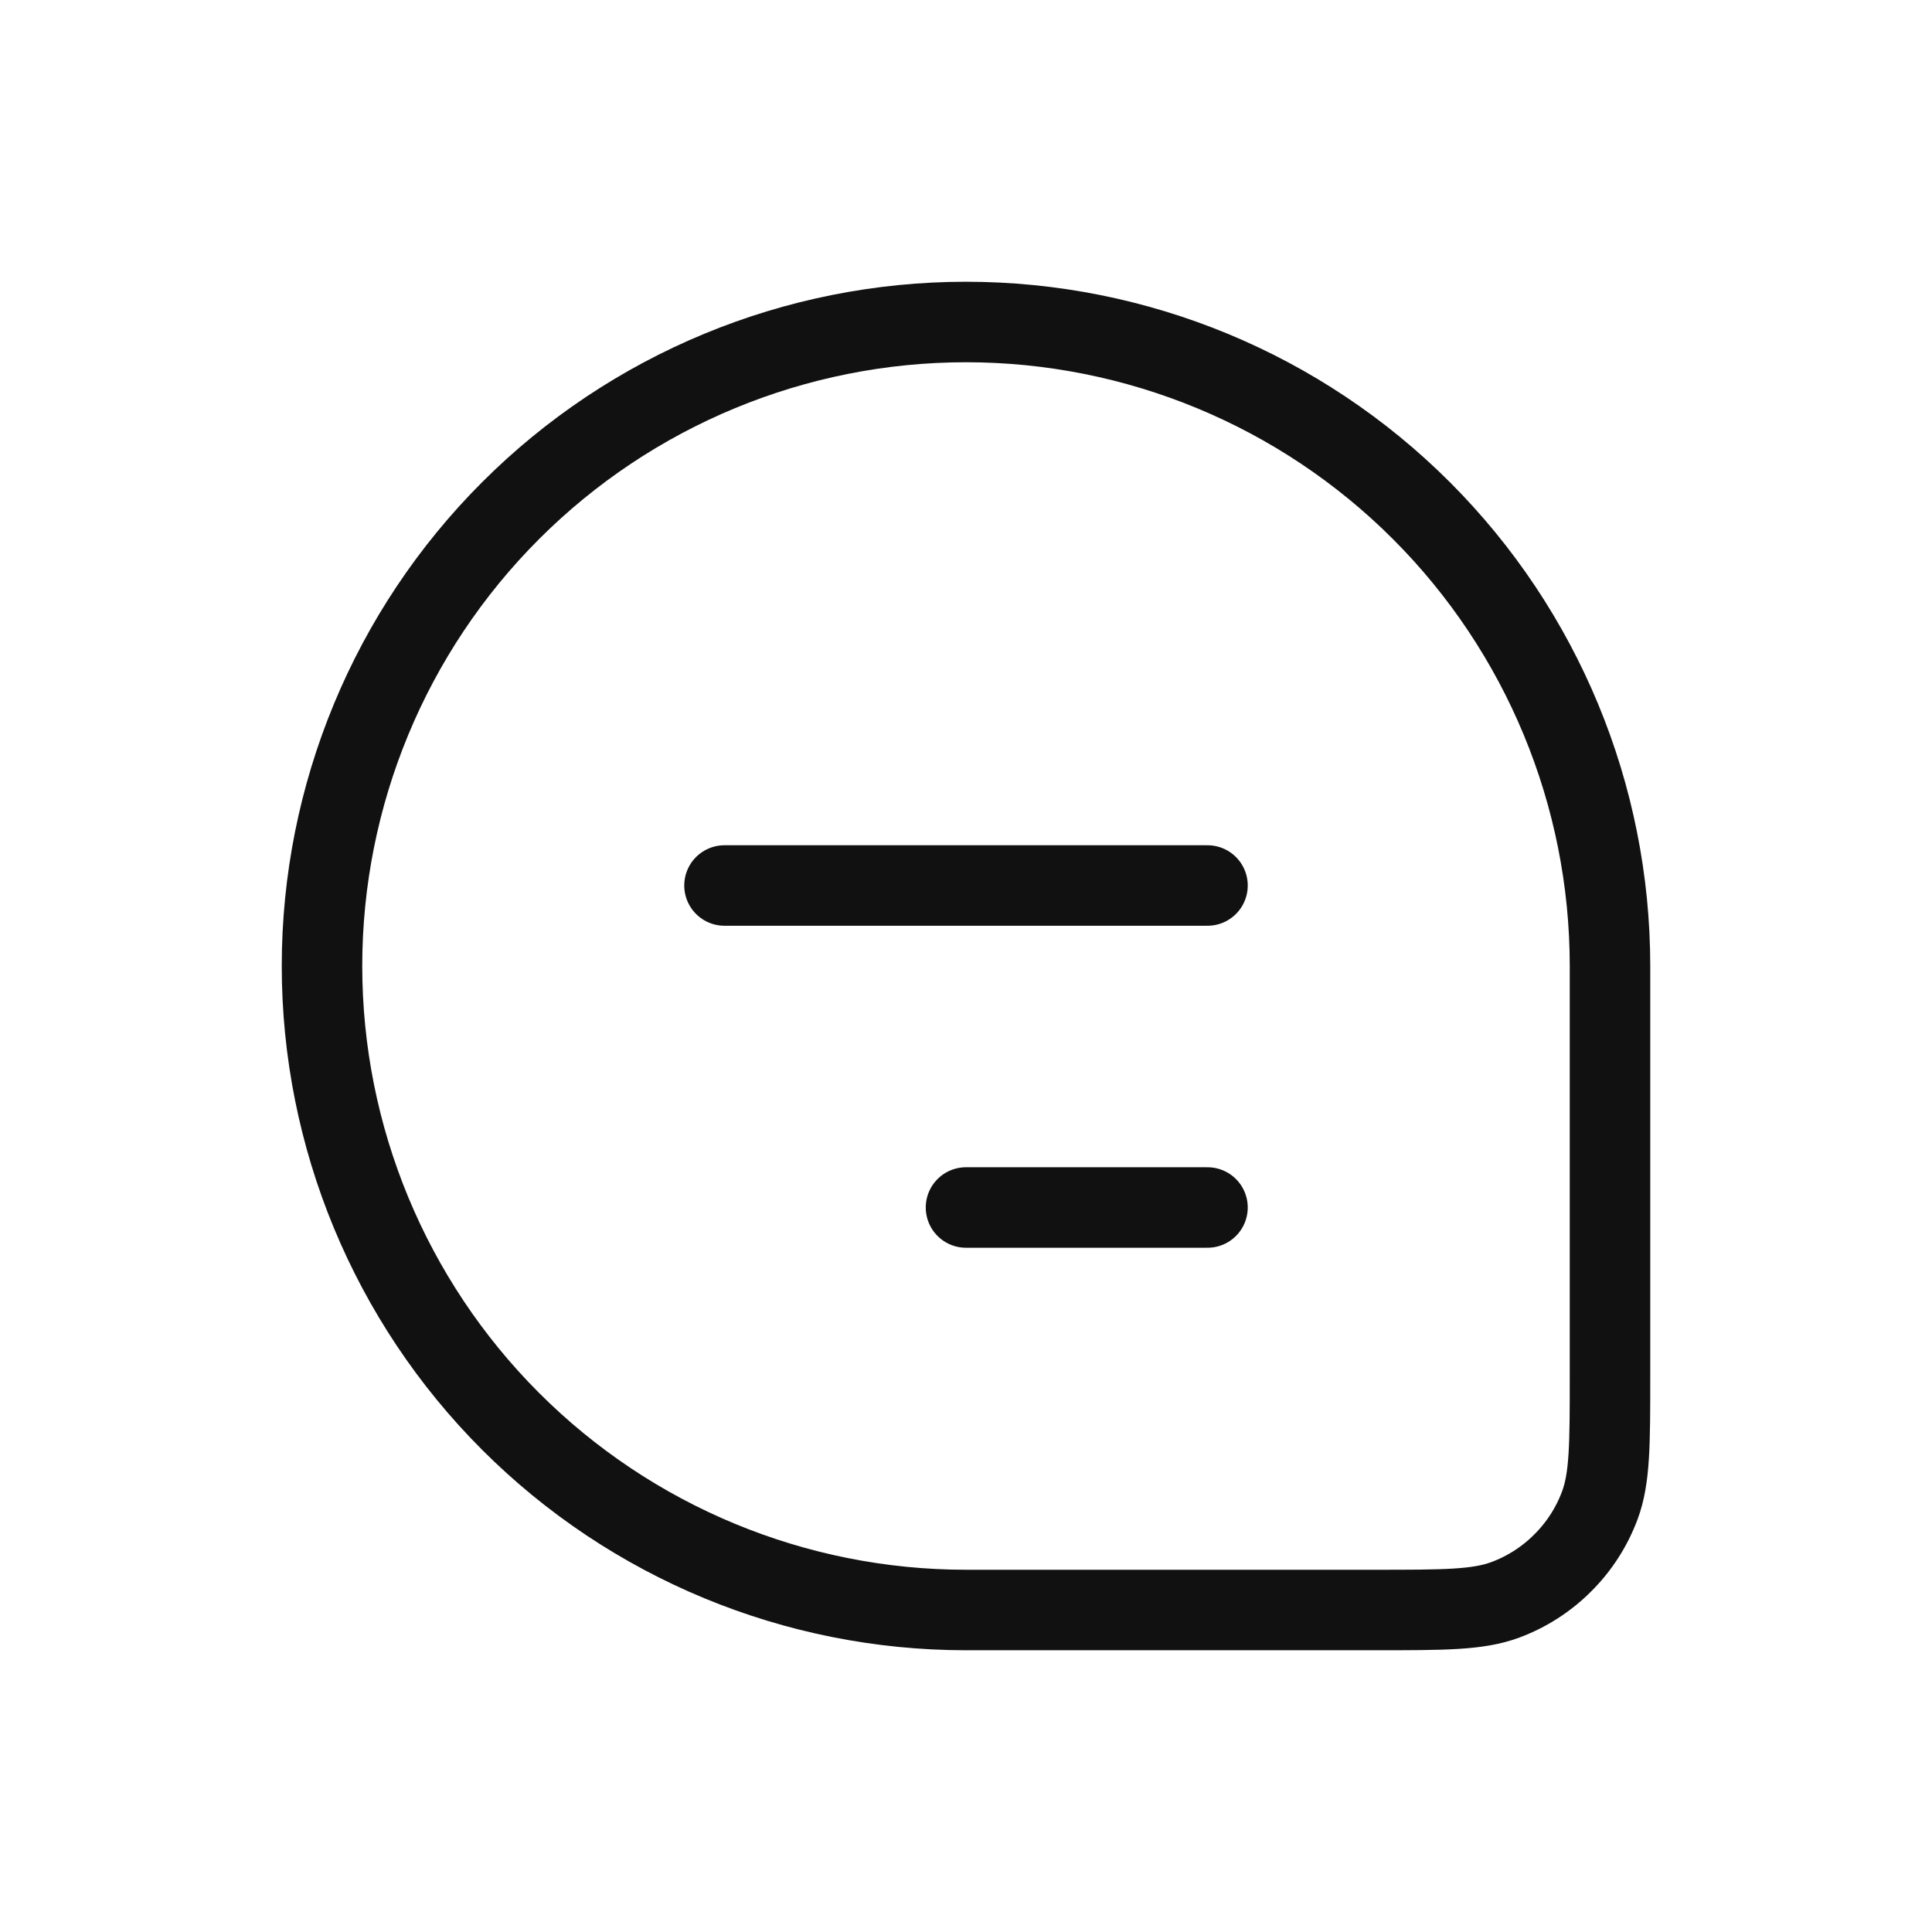
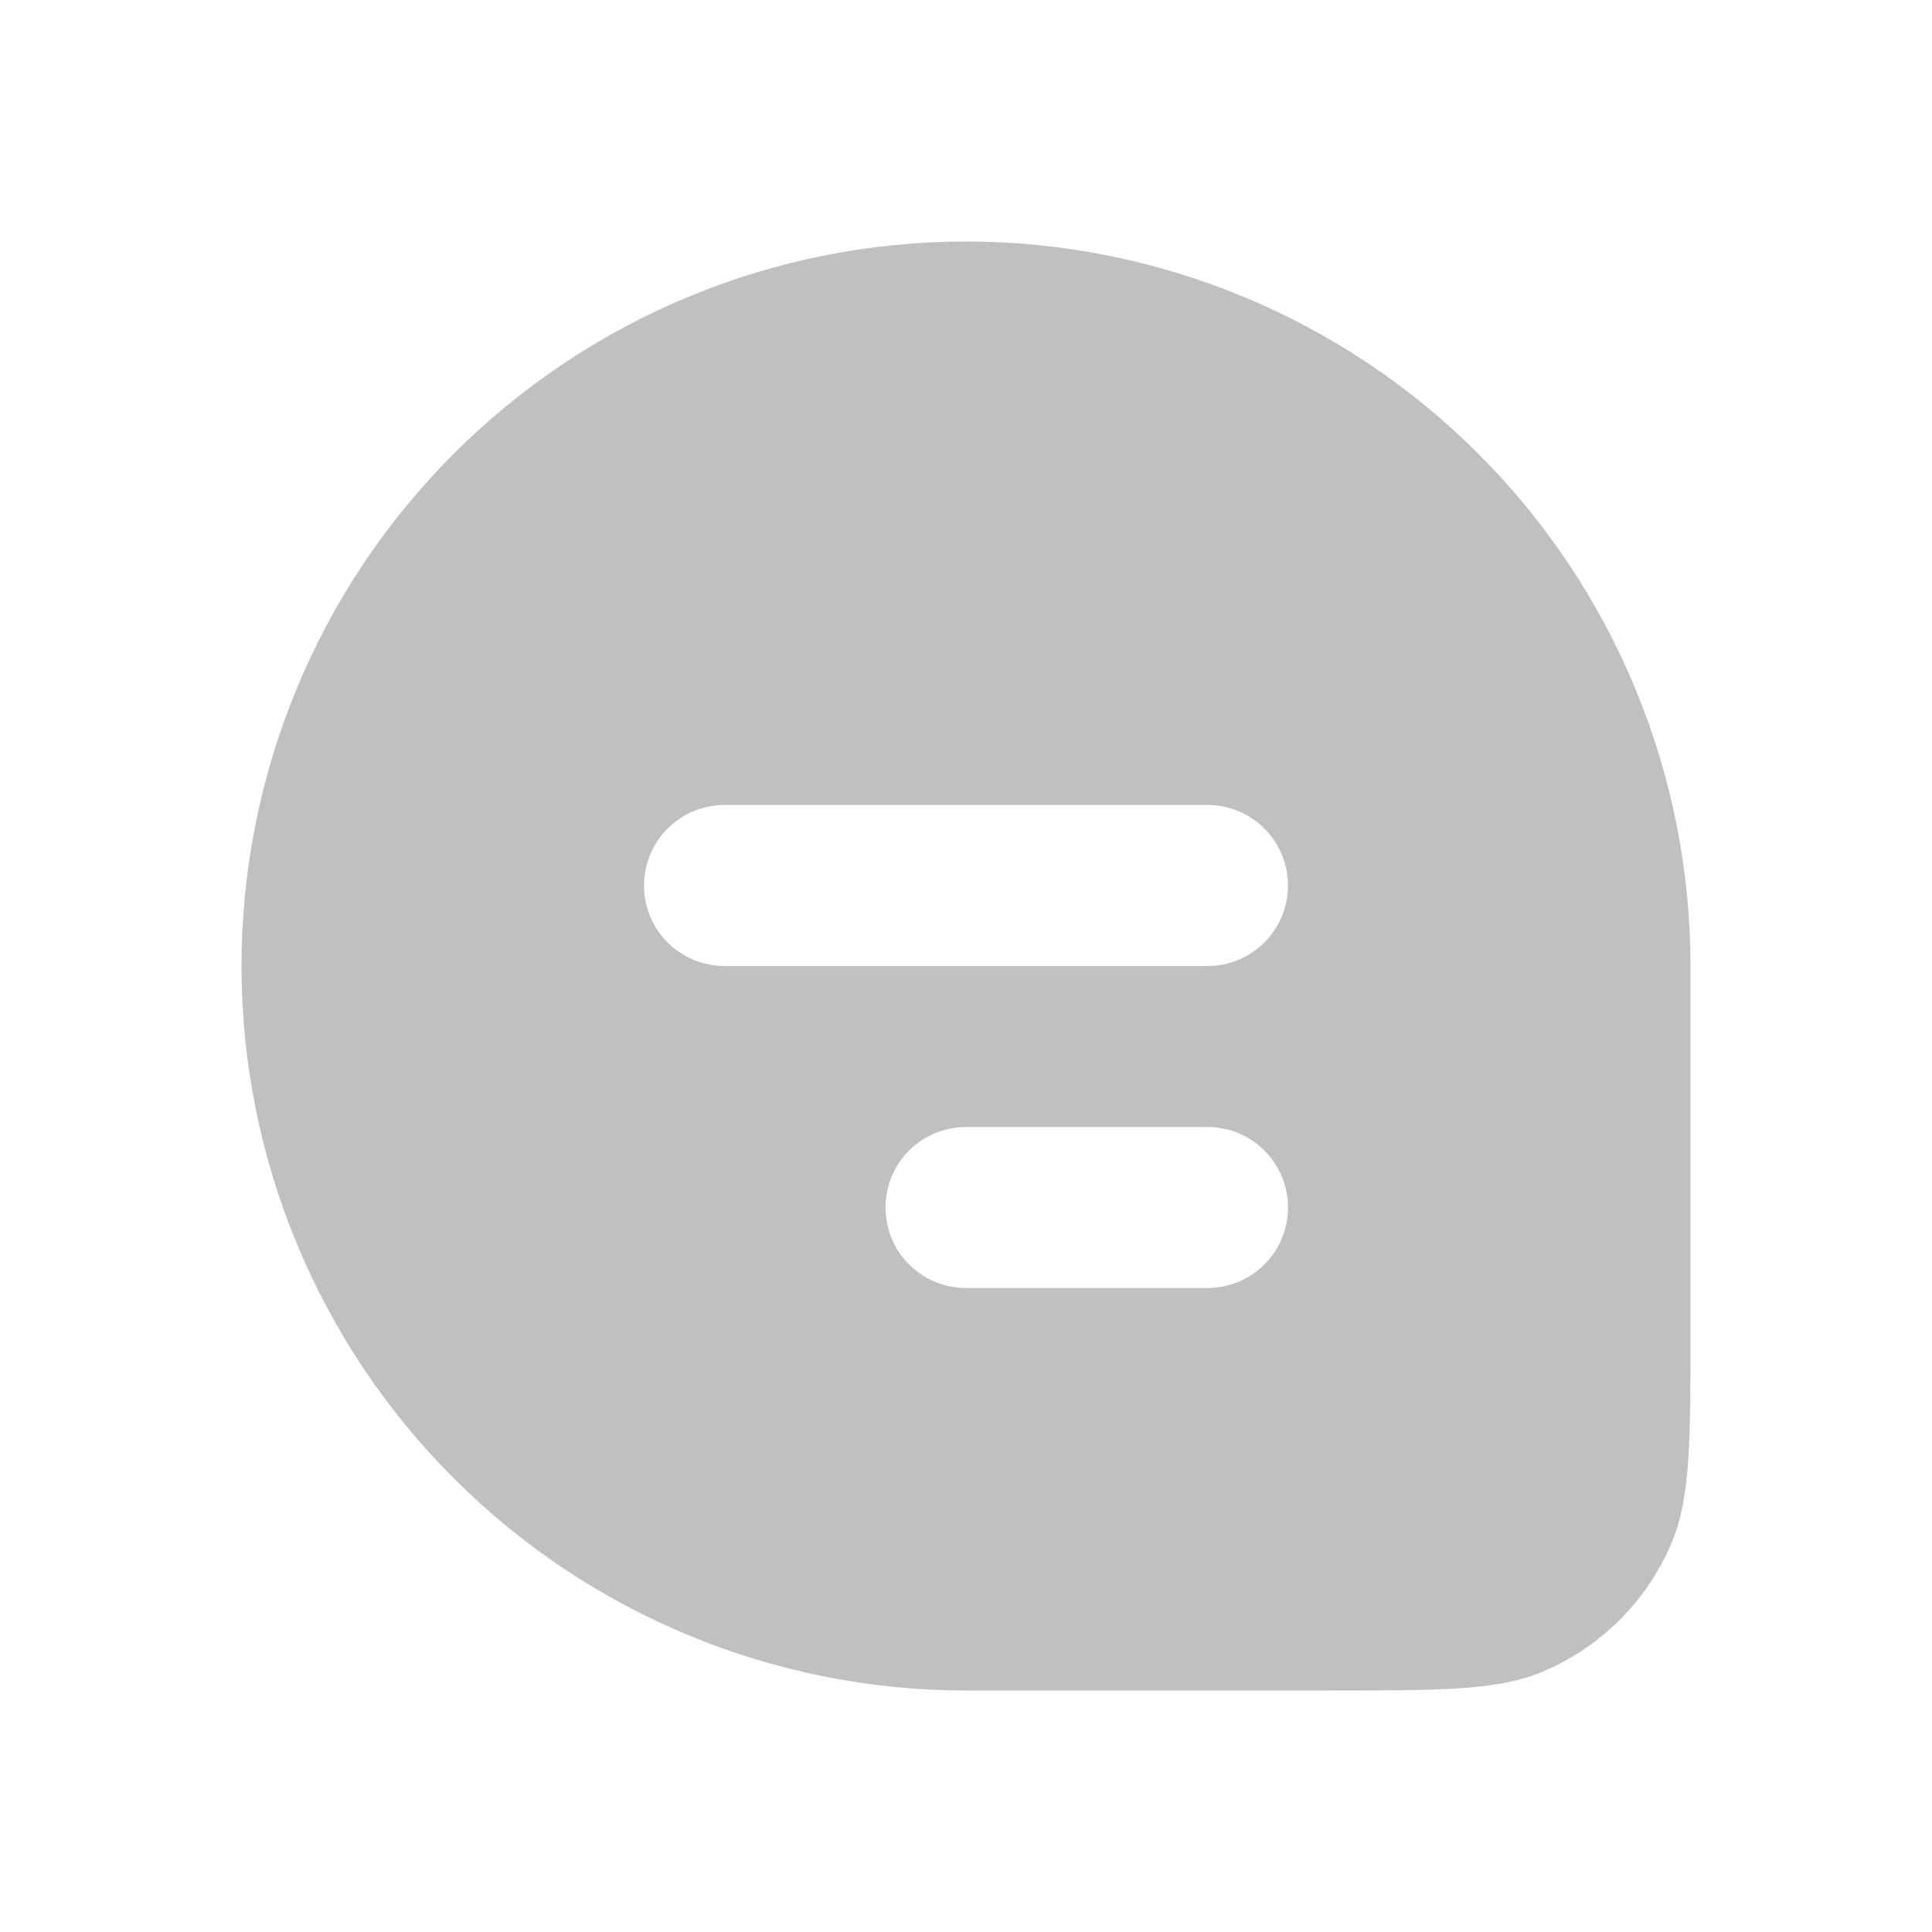
- <svg xmlns="http://www.w3.org/2000/svg" width="24" height="24" viewBox="0 0 24 24" fill="none">
-   <path d="M4 12C4 9.878 4.843 7.843 6.343 6.343C7.843 4.843 9.878 4 12 4C14.122 4 16.157 4.843 17.657 6.343C19.157 7.843 20 9.878 20 12V17.09C20 17.938 20 18.36 19.874 18.699C19.774 18.968 19.617 19.212 19.414 19.414C19.212 19.617 18.968 19.774 18.699 19.874C18.36 20 17.937 20 17.09 20H12C9.878 20 7.843 19.157 6.343 17.657C4.843 16.157 4 14.122 4 12Z" stroke="#111111" />
-   <path d="M9 11H15M12 15H15" stroke="#111111" stroke-linecap="round" stroke-linejoin="round" />
+ <svg xmlns="http://www.w3.org/2000/svg" width="32" height="32" viewBox="0 0 32 32" fill="none">
+   <path fill-rule="evenodd" clip-rule="evenodd" d="M16 4C12.817 4 9.765 5.264 7.515 7.515C5.264 9.765 4 12.817 4 16C4 19.183 5.264 22.235 7.515 24.485C9.765 26.736 12.817 28 16 28H22C23.864 28 24.796 28 25.531 27.696C26.016 27.495 26.457 27.2 26.829 26.829C27.2 26.457 27.495 26.016 27.696 25.531C28 24.796 28 23.864 28 22V16C28 12.817 26.736 9.765 24.485 7.515C22.235 5.264 19.183 4 16 4ZM10.667 14.667C10.667 14.313 10.807 13.974 11.057 13.724C11.307 13.474 11.646 13.333 12 13.333H20C20.354 13.333 20.693 13.474 20.943 13.724C21.193 13.974 21.333 14.313 21.333 14.667C21.333 15.02 21.193 15.359 20.943 15.61C20.693 15.86 20.354 16 20 16H12C11.646 16 11.307 15.86 11.057 15.61C10.807 15.359 10.667 15.02 10.667 14.667ZM14.667 20C14.667 19.646 14.807 19.307 15.057 19.057C15.307 18.807 15.646 18.667 16 18.667H20C20.354 18.667 20.693 18.807 20.943 19.057C21.193 19.307 21.333 19.646 21.333 20C21.333 20.354 21.193 20.693 20.943 20.943C20.693 21.193 20.354 21.333 20 21.333H16C15.646 21.333 15.307 21.193 15.057 20.943C14.807 20.693 14.667 20.354 14.667 20Z" fill="#C0C0C0" />
</svg>
